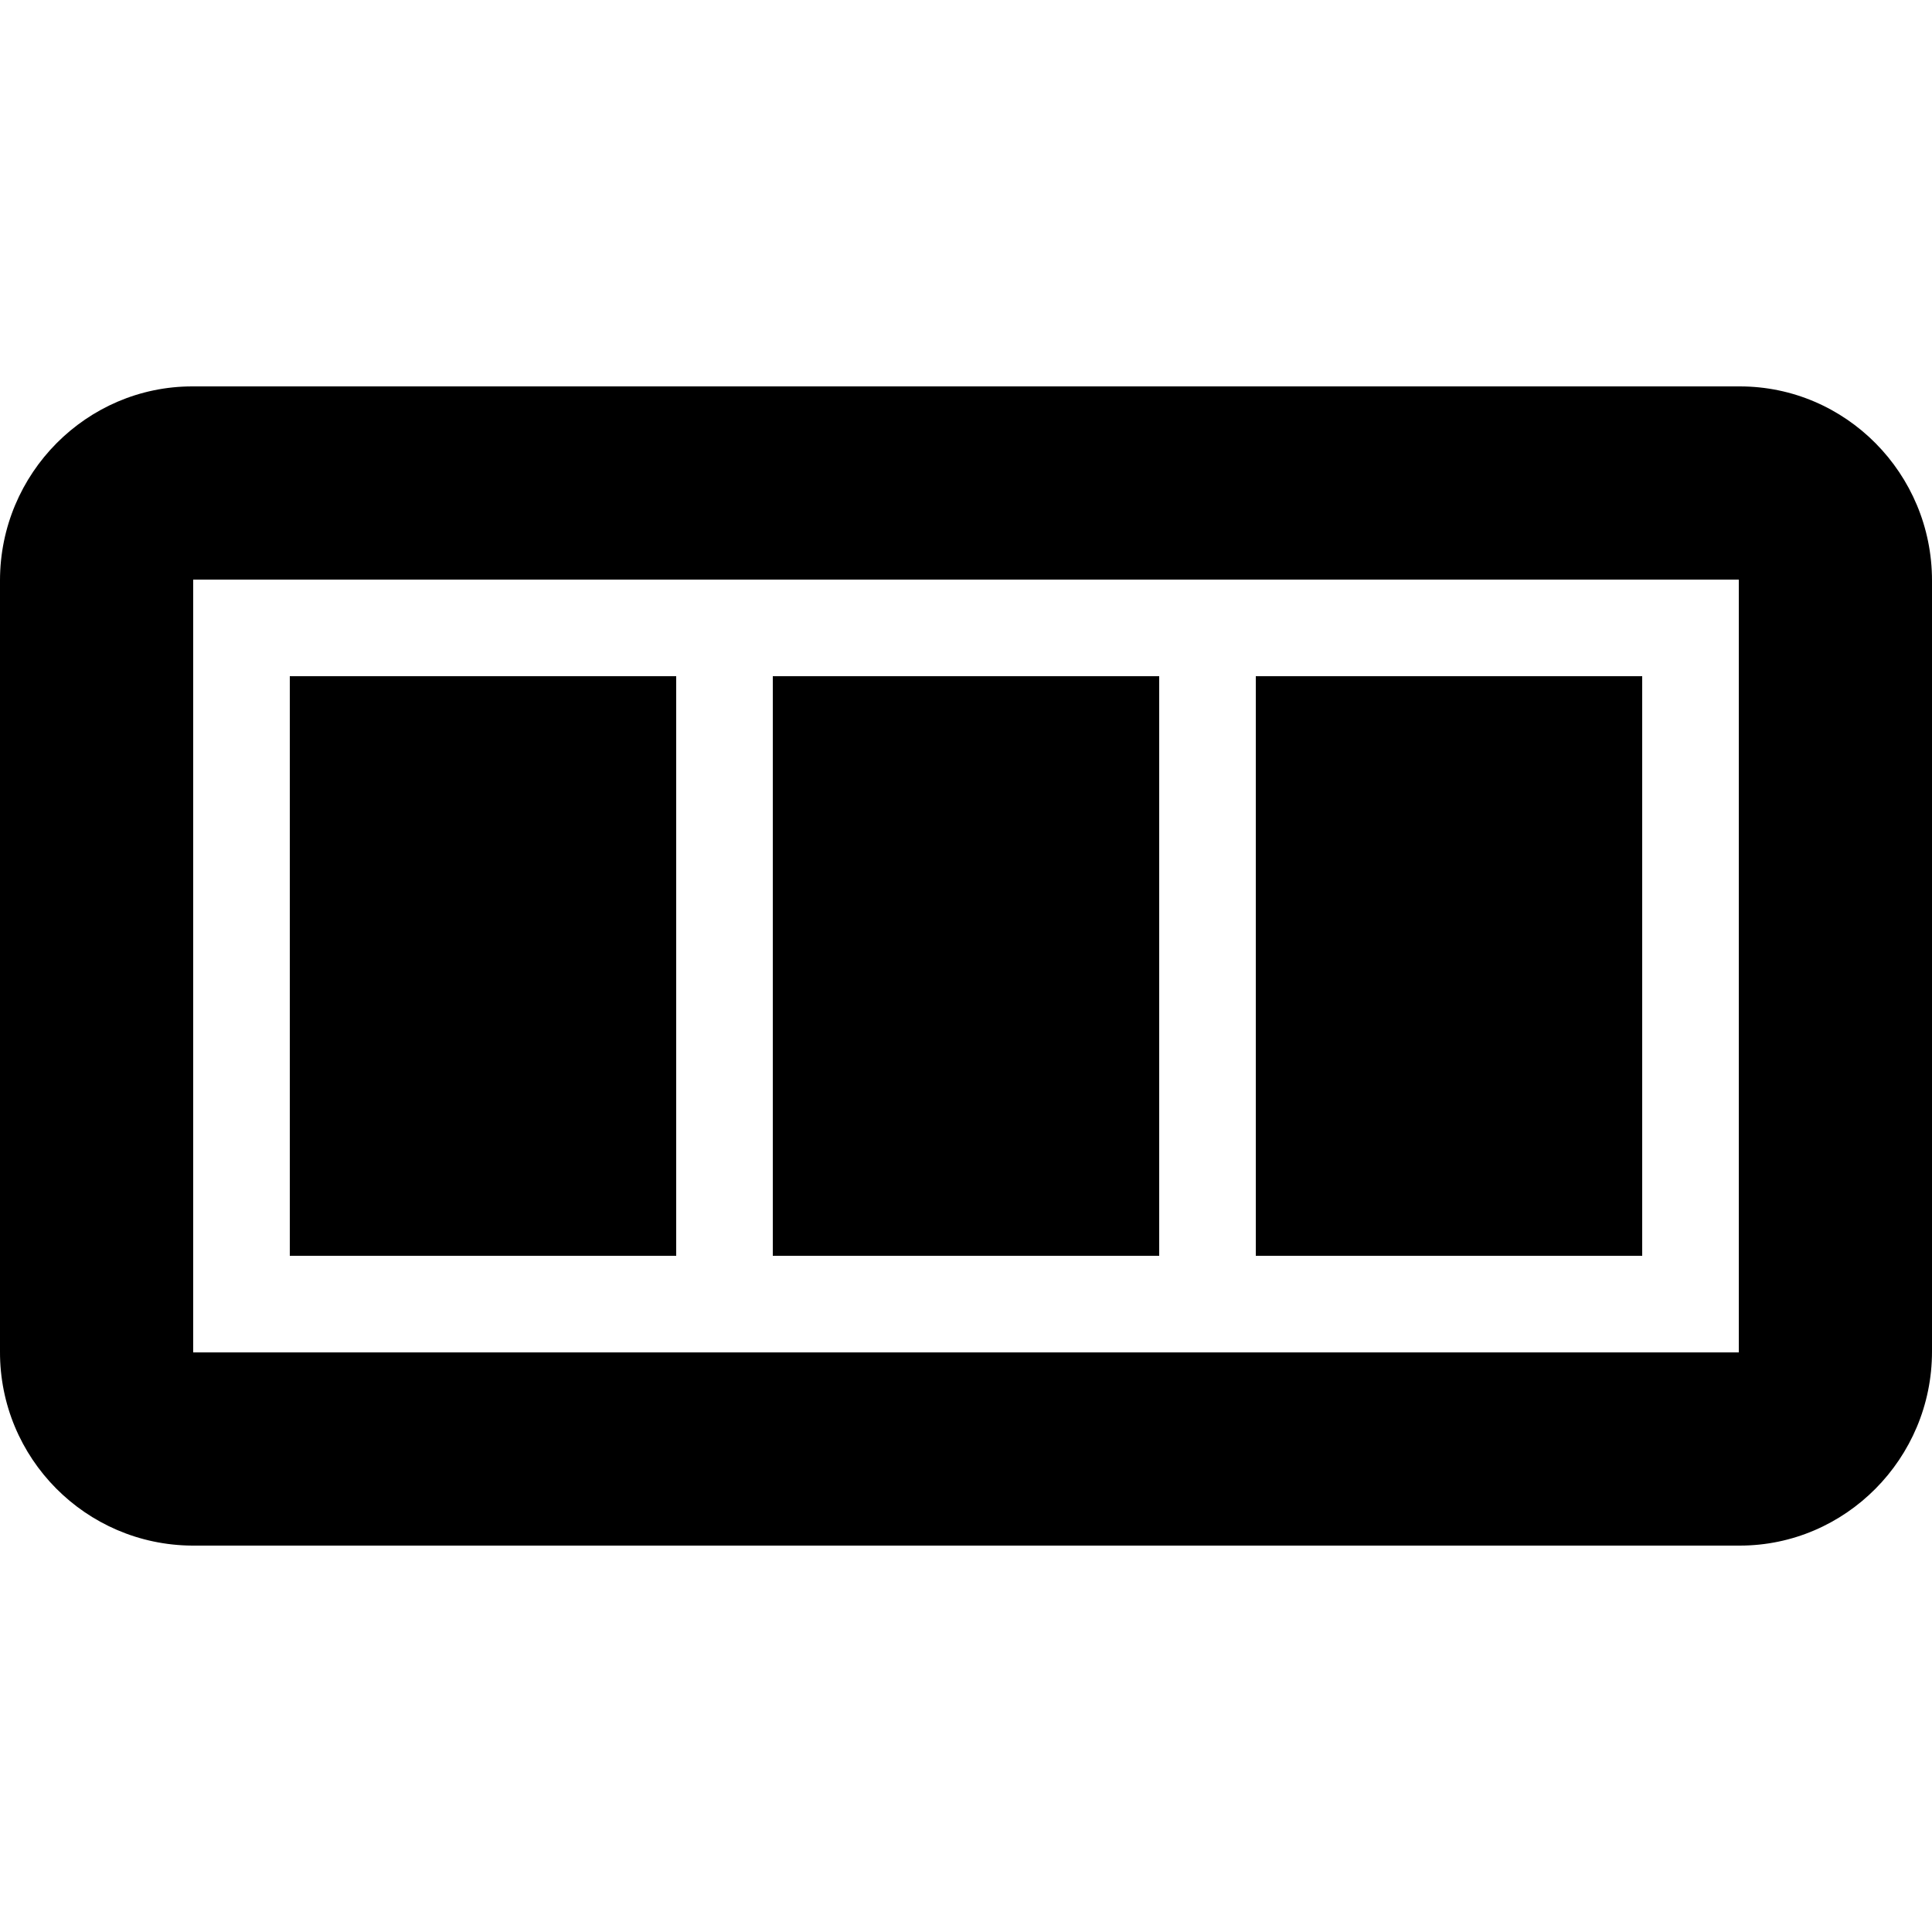
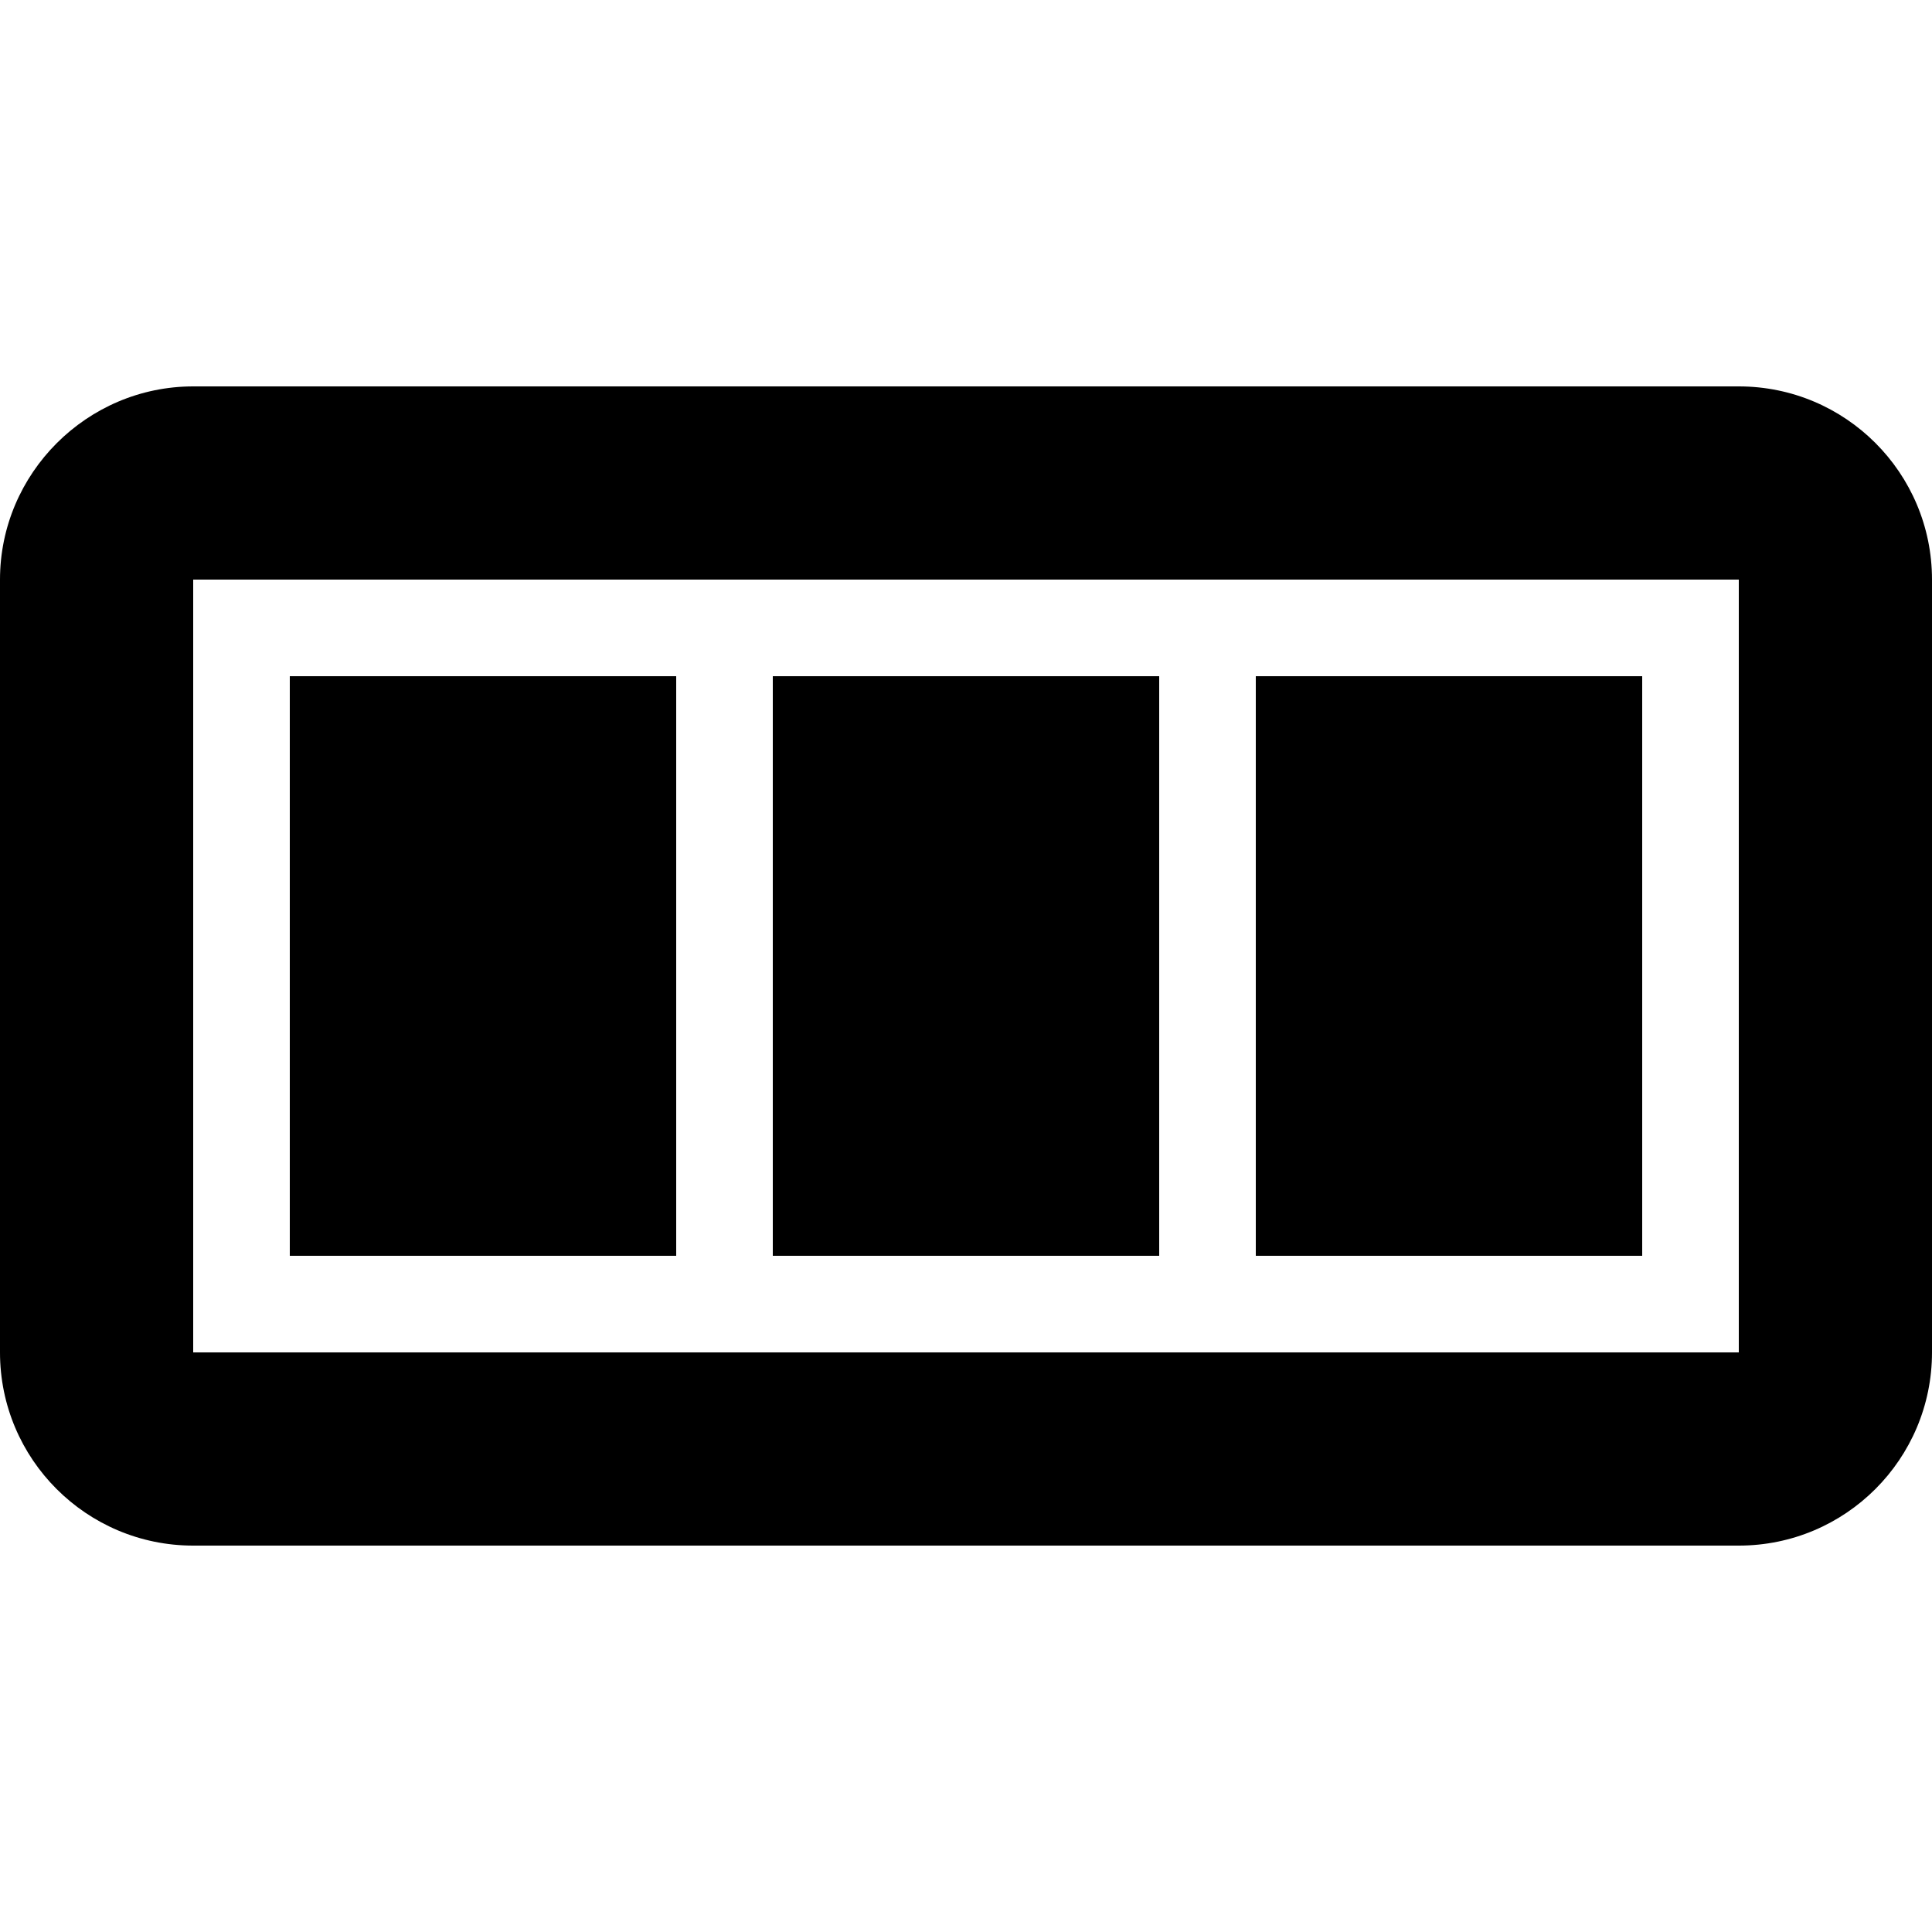
<svg xmlns="http://www.w3.org/2000/svg" viewBox="0 0 20 20">
-   <path d="M0 6.009C0 4.899.898 4 1.99 4h16.02C19.108 4 20 4.902 20 6.009v7.982c0 1.11-.898 2.009-1.99 2.009H1.99A2.002 2.002 0 0 1 0 13.991V6.01zM2 6h16v8H2V6zm1 1h4v6H3V7zm5 0h4v6H8V7zm5 0h4v6h-4V7z" fill-rule="evenodd" />
+   <path d="M0 6c0-1.1.9-2 2-2h16a2 2 0 0 1 2 2v8a2 2 0 0 1-2 2H2a2 2 0 0 1-2-2V6zm2 0v8h16V6H2zm1 1h4v6H3V7zm5 0h4v6H8V7zm5 0h4v6h-4V7z" />
</svg>
